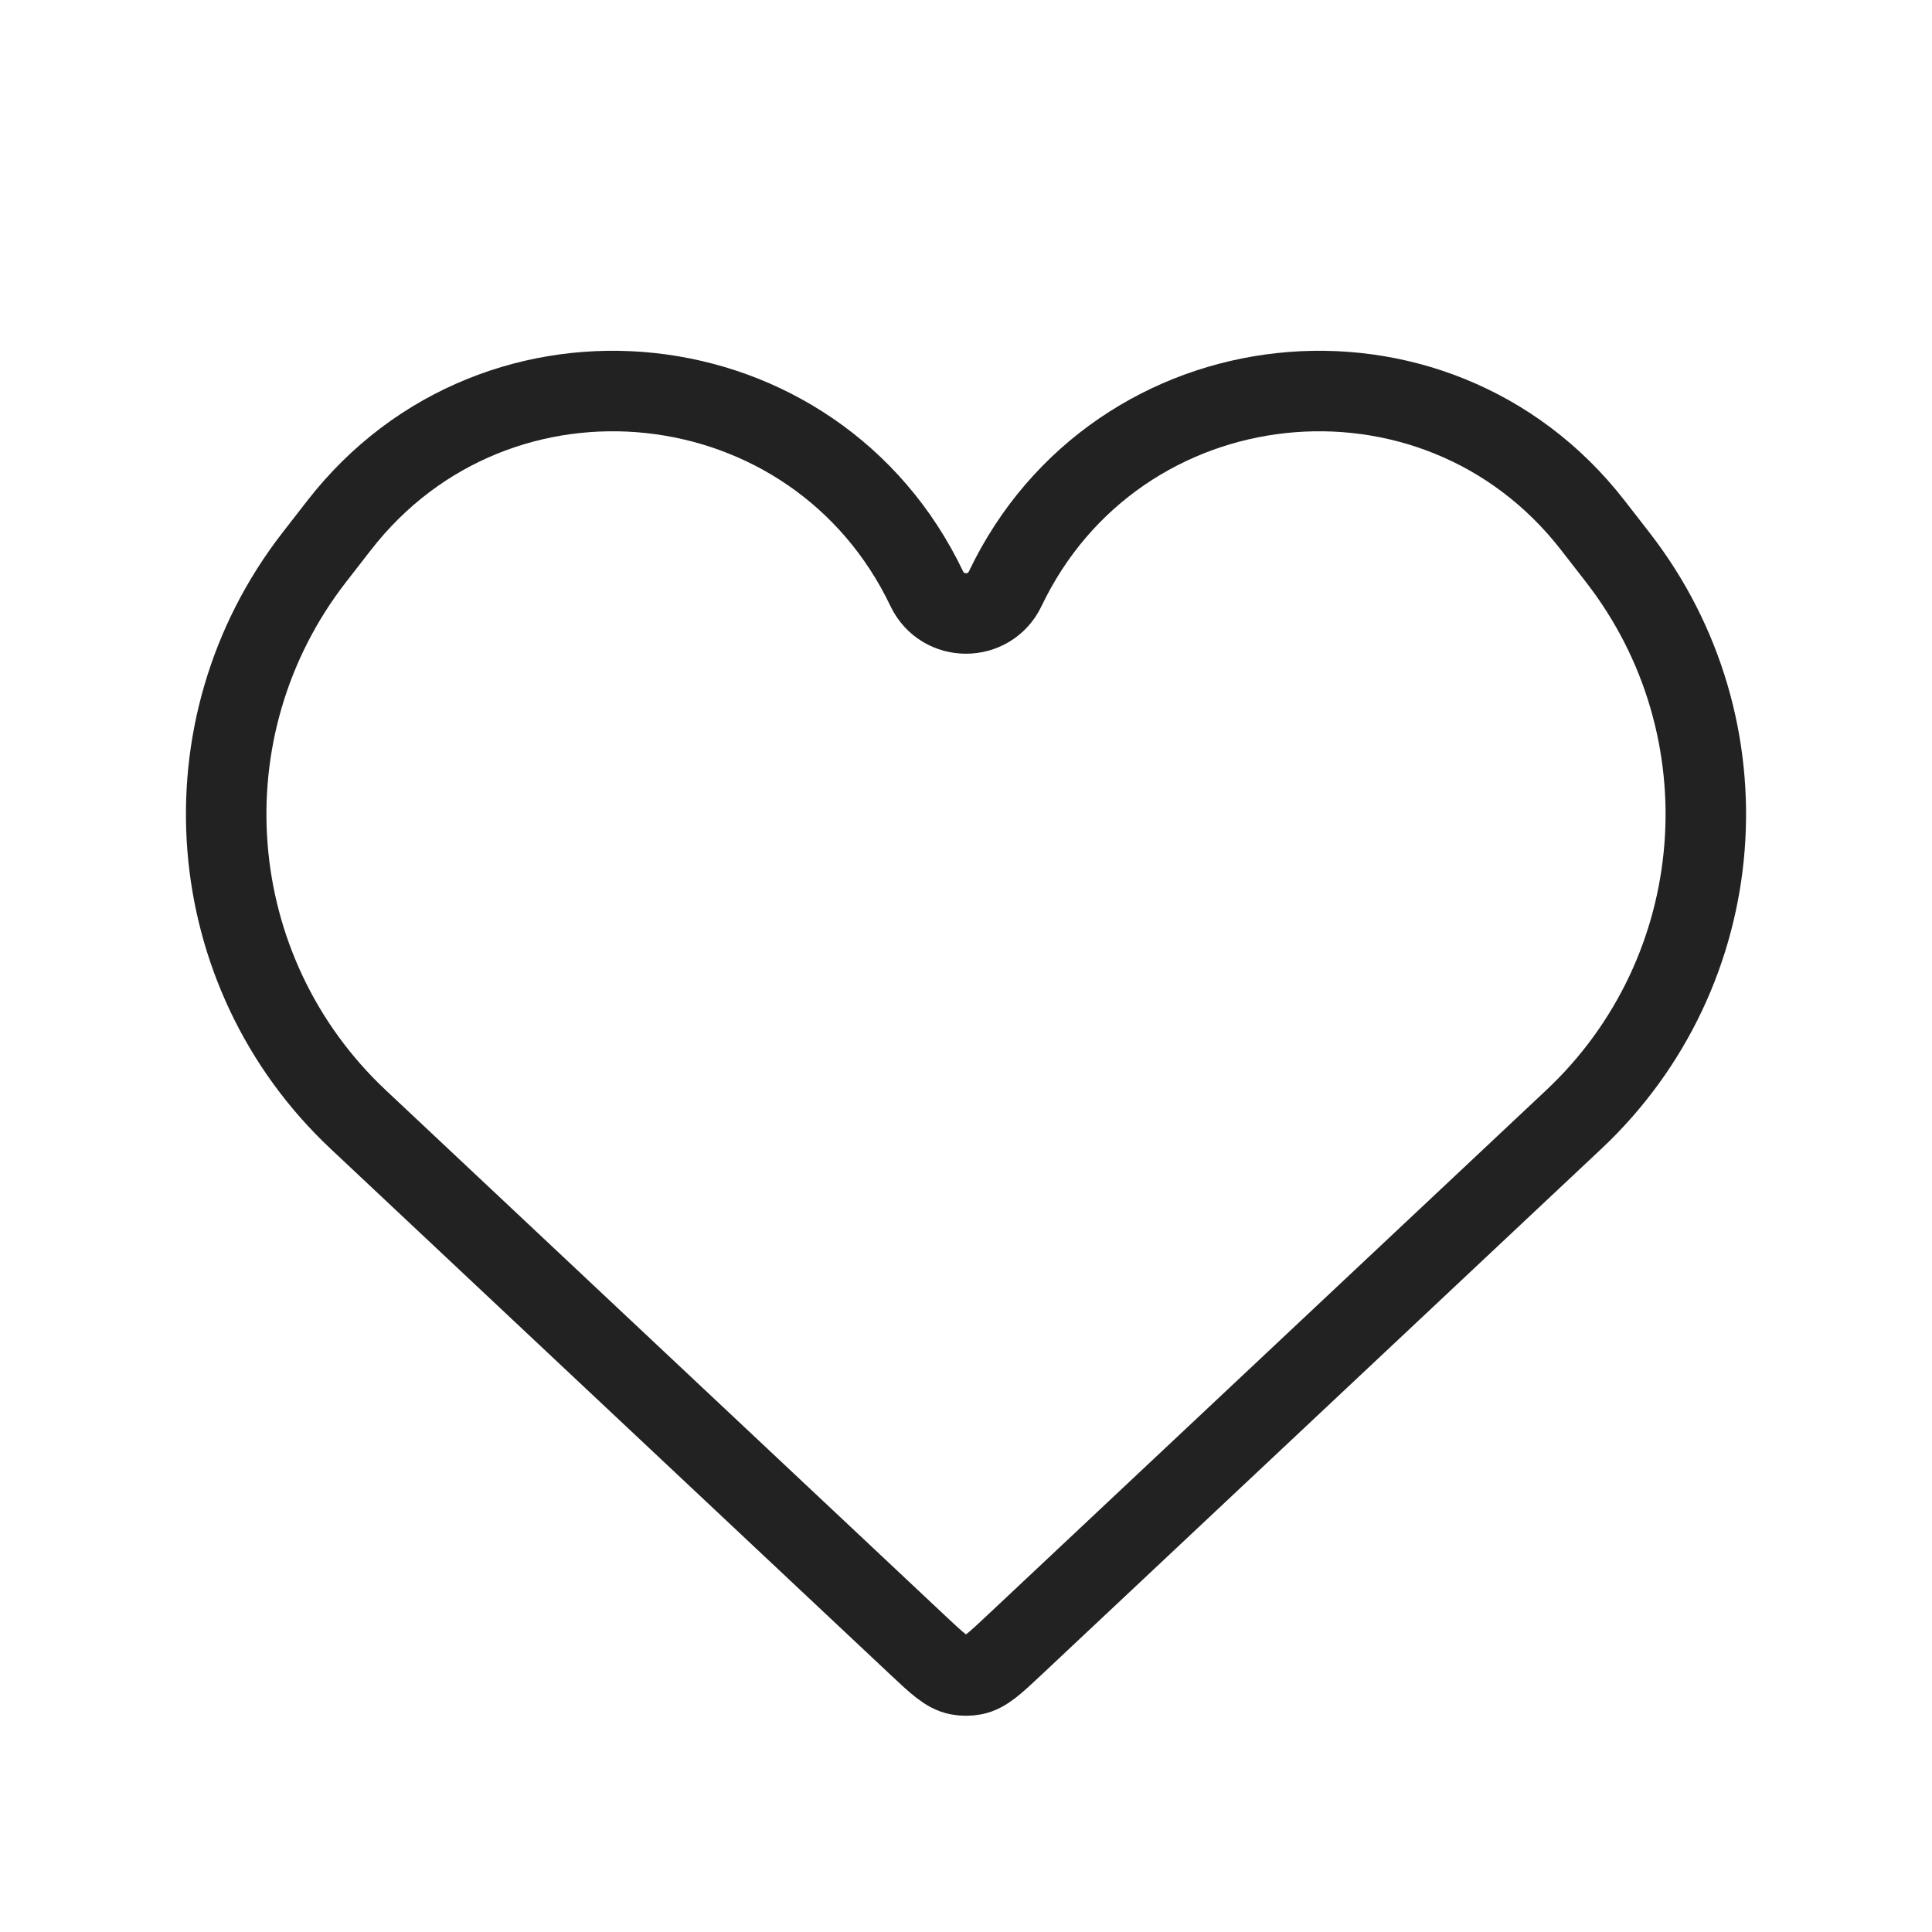
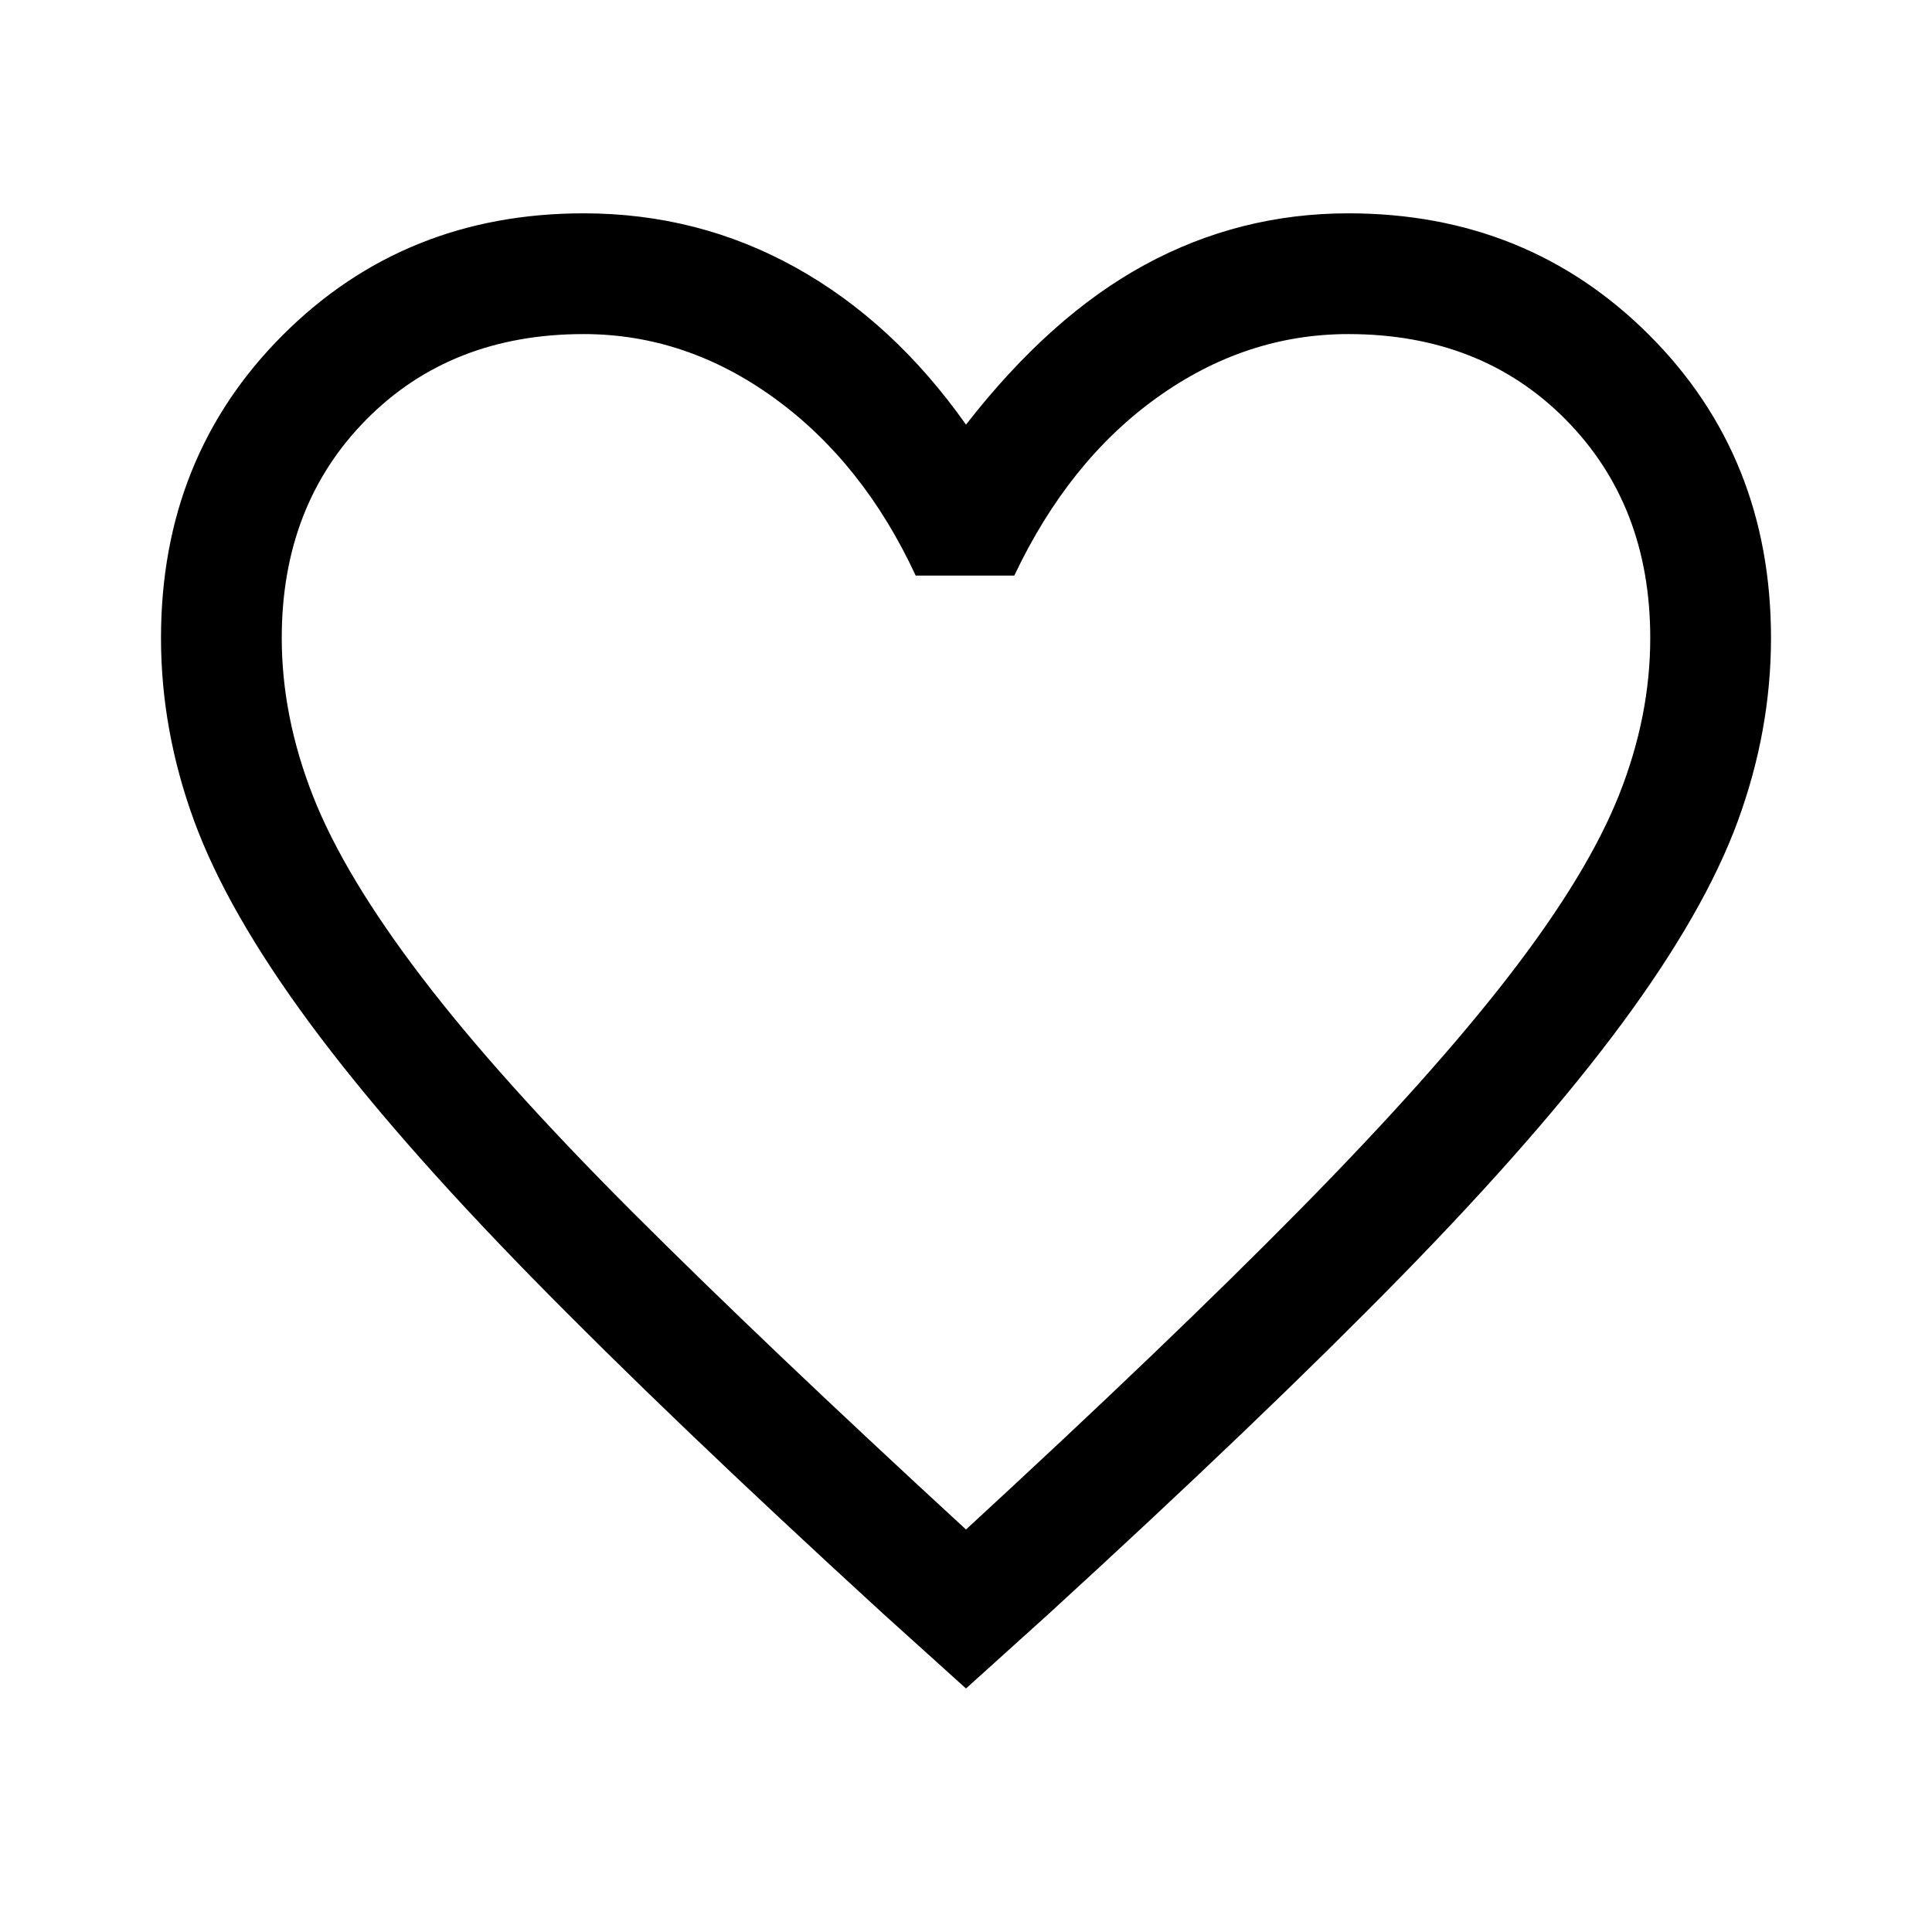
- <svg xmlns="http://www.w3.org/2000/svg" width="800px" height="800px" viewBox="0 0 24 24" fill="none">
-   <path d="M4.451 13.908L11.403 20.439C11.643 20.664 11.762 20.777 11.904 20.805C11.967 20.817 12.033 20.817 12.096 20.805C12.238 20.777 12.357 20.664 12.597 20.439L19.549 13.908C21.506 12.071 21.743 9.047 20.098 6.926L19.788 6.527C17.82 3.991 13.87 4.416 12.487 7.314C12.291 7.723 11.709 7.723 11.513 7.314C10.13 4.416 6.18 3.991 4.212 6.527L3.902 6.926C2.257 9.047 2.494 12.071 4.451 13.908Z" stroke="#222222" />
+ <svg xmlns="http://www.w3.org/2000/svg" height="48" width="48">
+   <path d="m24 41.95-2.05-1.85q-5.3-4.85-8.75-8.375-3.45-3.525-5.5-6.3T4.825 20.4Q4 18.15 4 15.85q0-4.5 3.025-7.525Q10.05 5.3 14.5 5.3q2.85 0 5.275 1.35Q22.2 8 24 10.55q2.1-2.7 4.45-3.975T33.5 5.3q4.45 0 7.475 3.025Q44 11.35 44 15.85q0 2.3-.825 4.55T40.3 25.425q-2.05 2.775-5.5 6.3T26.05 40.1ZM24 38q5.05-4.65 8.325-7.975 3.275-3.325 5.2-5.825 1.925-2.5 2.7-4.45.775-1.95.775-3.9 0-3.3-2.1-5.425T33.5 8.3q-2.55 0-4.75 1.575T25.2 14.3h-2.45q-1.3-2.8-3.5-4.4-2.2-1.6-4.75-1.6-3.3 0-5.4 2.125Q7 12.55 7 15.85q0 1.95.775 3.925.775 1.975 2.7 4.5Q12.4 26.8 15.7 30.1 19 33.4 24 38Zm0-14.85Z" />
</svg>
